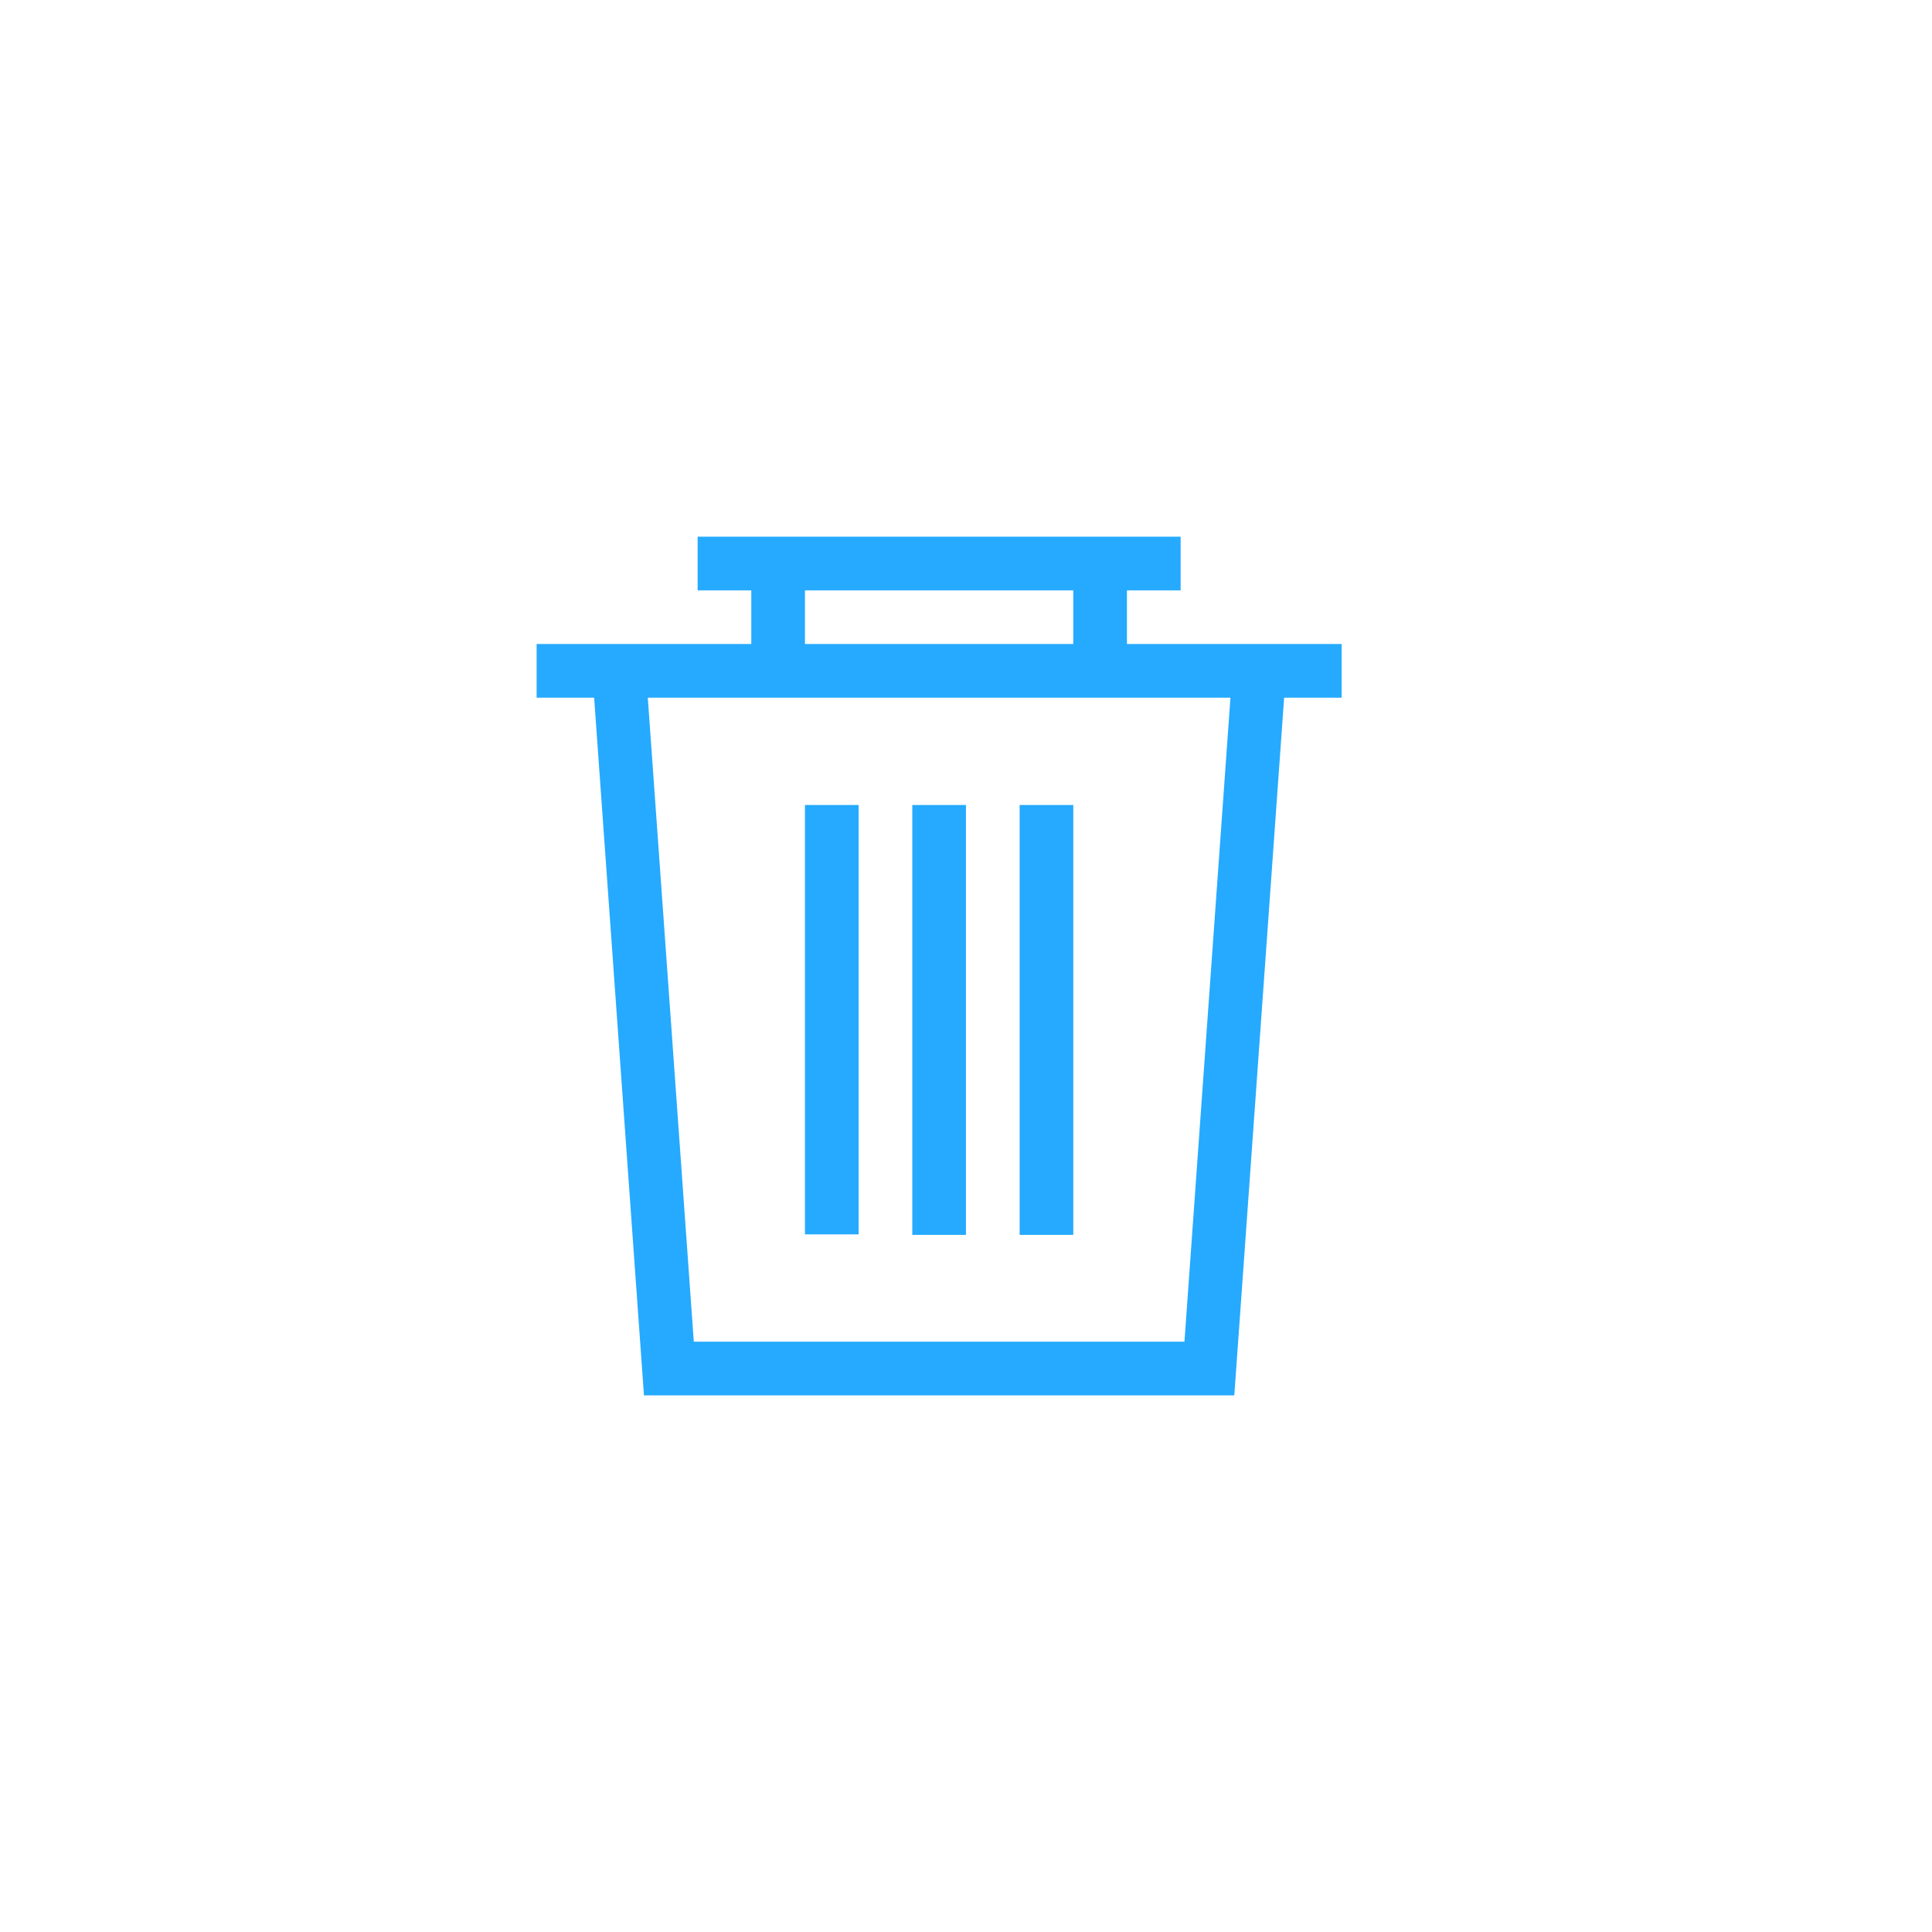
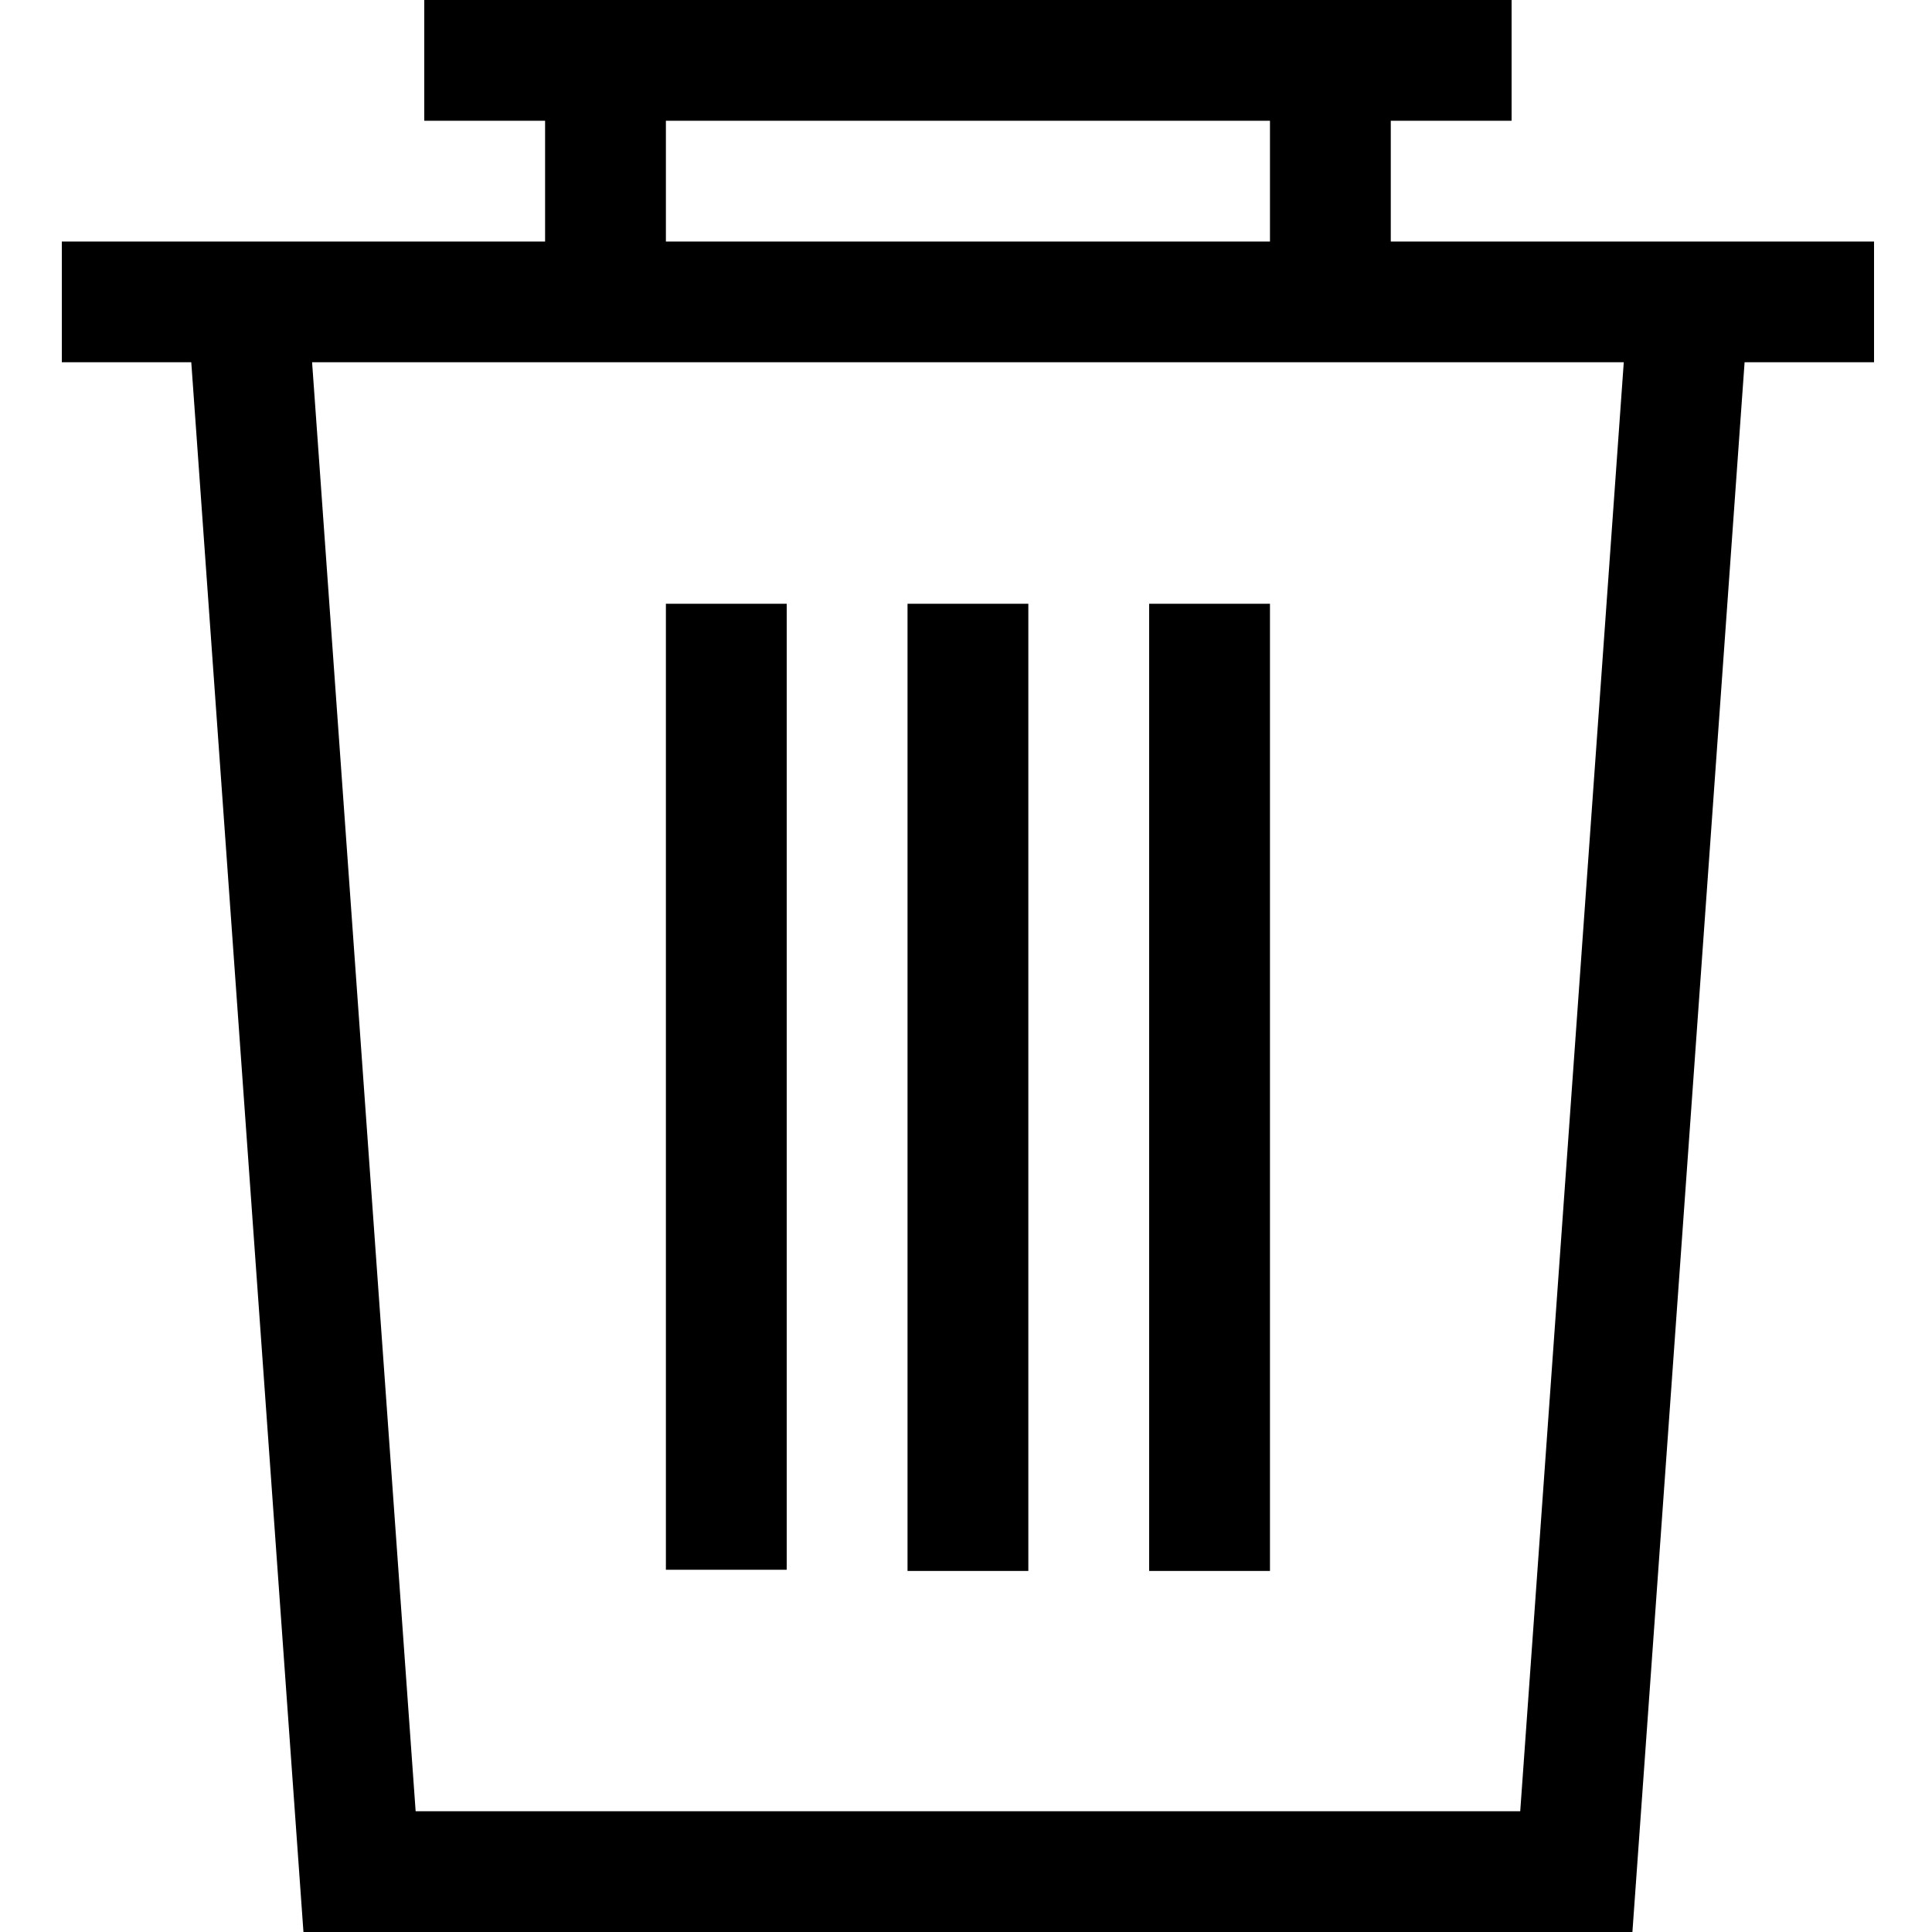
- <svg xmlns="http://www.w3.org/2000/svg" viewBox="0 0 500 500">
-   <g fill="none" fill-rule="evenodd">
-     <path d="m194.44 166.67h-55.56v13.889h14.881l12.897 180.56h6.944 138.89 6.944l12.897-180.56h14.881v-13.889h-55.56v-13.889h13.889v-13.889h-125v13.889h13.889v13.889m13.889 0h69.44v-13.889h-69.44v13.889m110.12 13.889h-150.79l11.905 166.67h126.98l11.905-166.67m-110.12 27.778h13.889v111.11h-13.889v-111.11m27.778 0h13.889v111.25h-13.889v-111.25m27.778 0h13.889v111.25h-13.889v-111.25" fill="#25aaff" />
+ <svg xmlns="http://www.w3.org/2000/svg" width="500px" height="500px" viewBox="0 0 500 500" version="1.1">
+   <defs />
+   <g id="Page-1" stroke="none" stroke-width="1" fill="none" fill-rule="evenodd">
+     <g id="trash" fill="#000000">
+       <path d="M141.067,62.5 L16,62.5 L16,93.75 L49.5,93.75 L78.533,500 L94.167,500 L406.833,500 L422.467,500 L451.5,93.75 L485,93.75 L485,62.5 L359.933,62.5 L359.933,31.25 L391.2,31.25 L391.2,0 L109.8,0 L109.8,31.25 L141.067,31.25 L141.067,62.5 Z M172.333,62.5 L328.667,62.5 L328.667,31.25 L172.333,31.25 L172.333,62.5 Z M420.233,93.75 L80.767,93.75 L107.567,468.75 L393.433,468.75 L420.233,93.75 Z M172.333,156.25 L203.6,156.25 L203.6,406.25 L172.333,406.25 L172.333,156.25 Z M234.867,156.25 L266.133,156.25 L266.133,406.563 L234.867,406.563 L234.867,156.25 Z M297.4,156.25 L328.667,156.25 L328.667,406.563 L297.4,406.563 L297.4,156.25 Z" id="Rectangle-28" />
+     </g>
  </g>
</svg>
